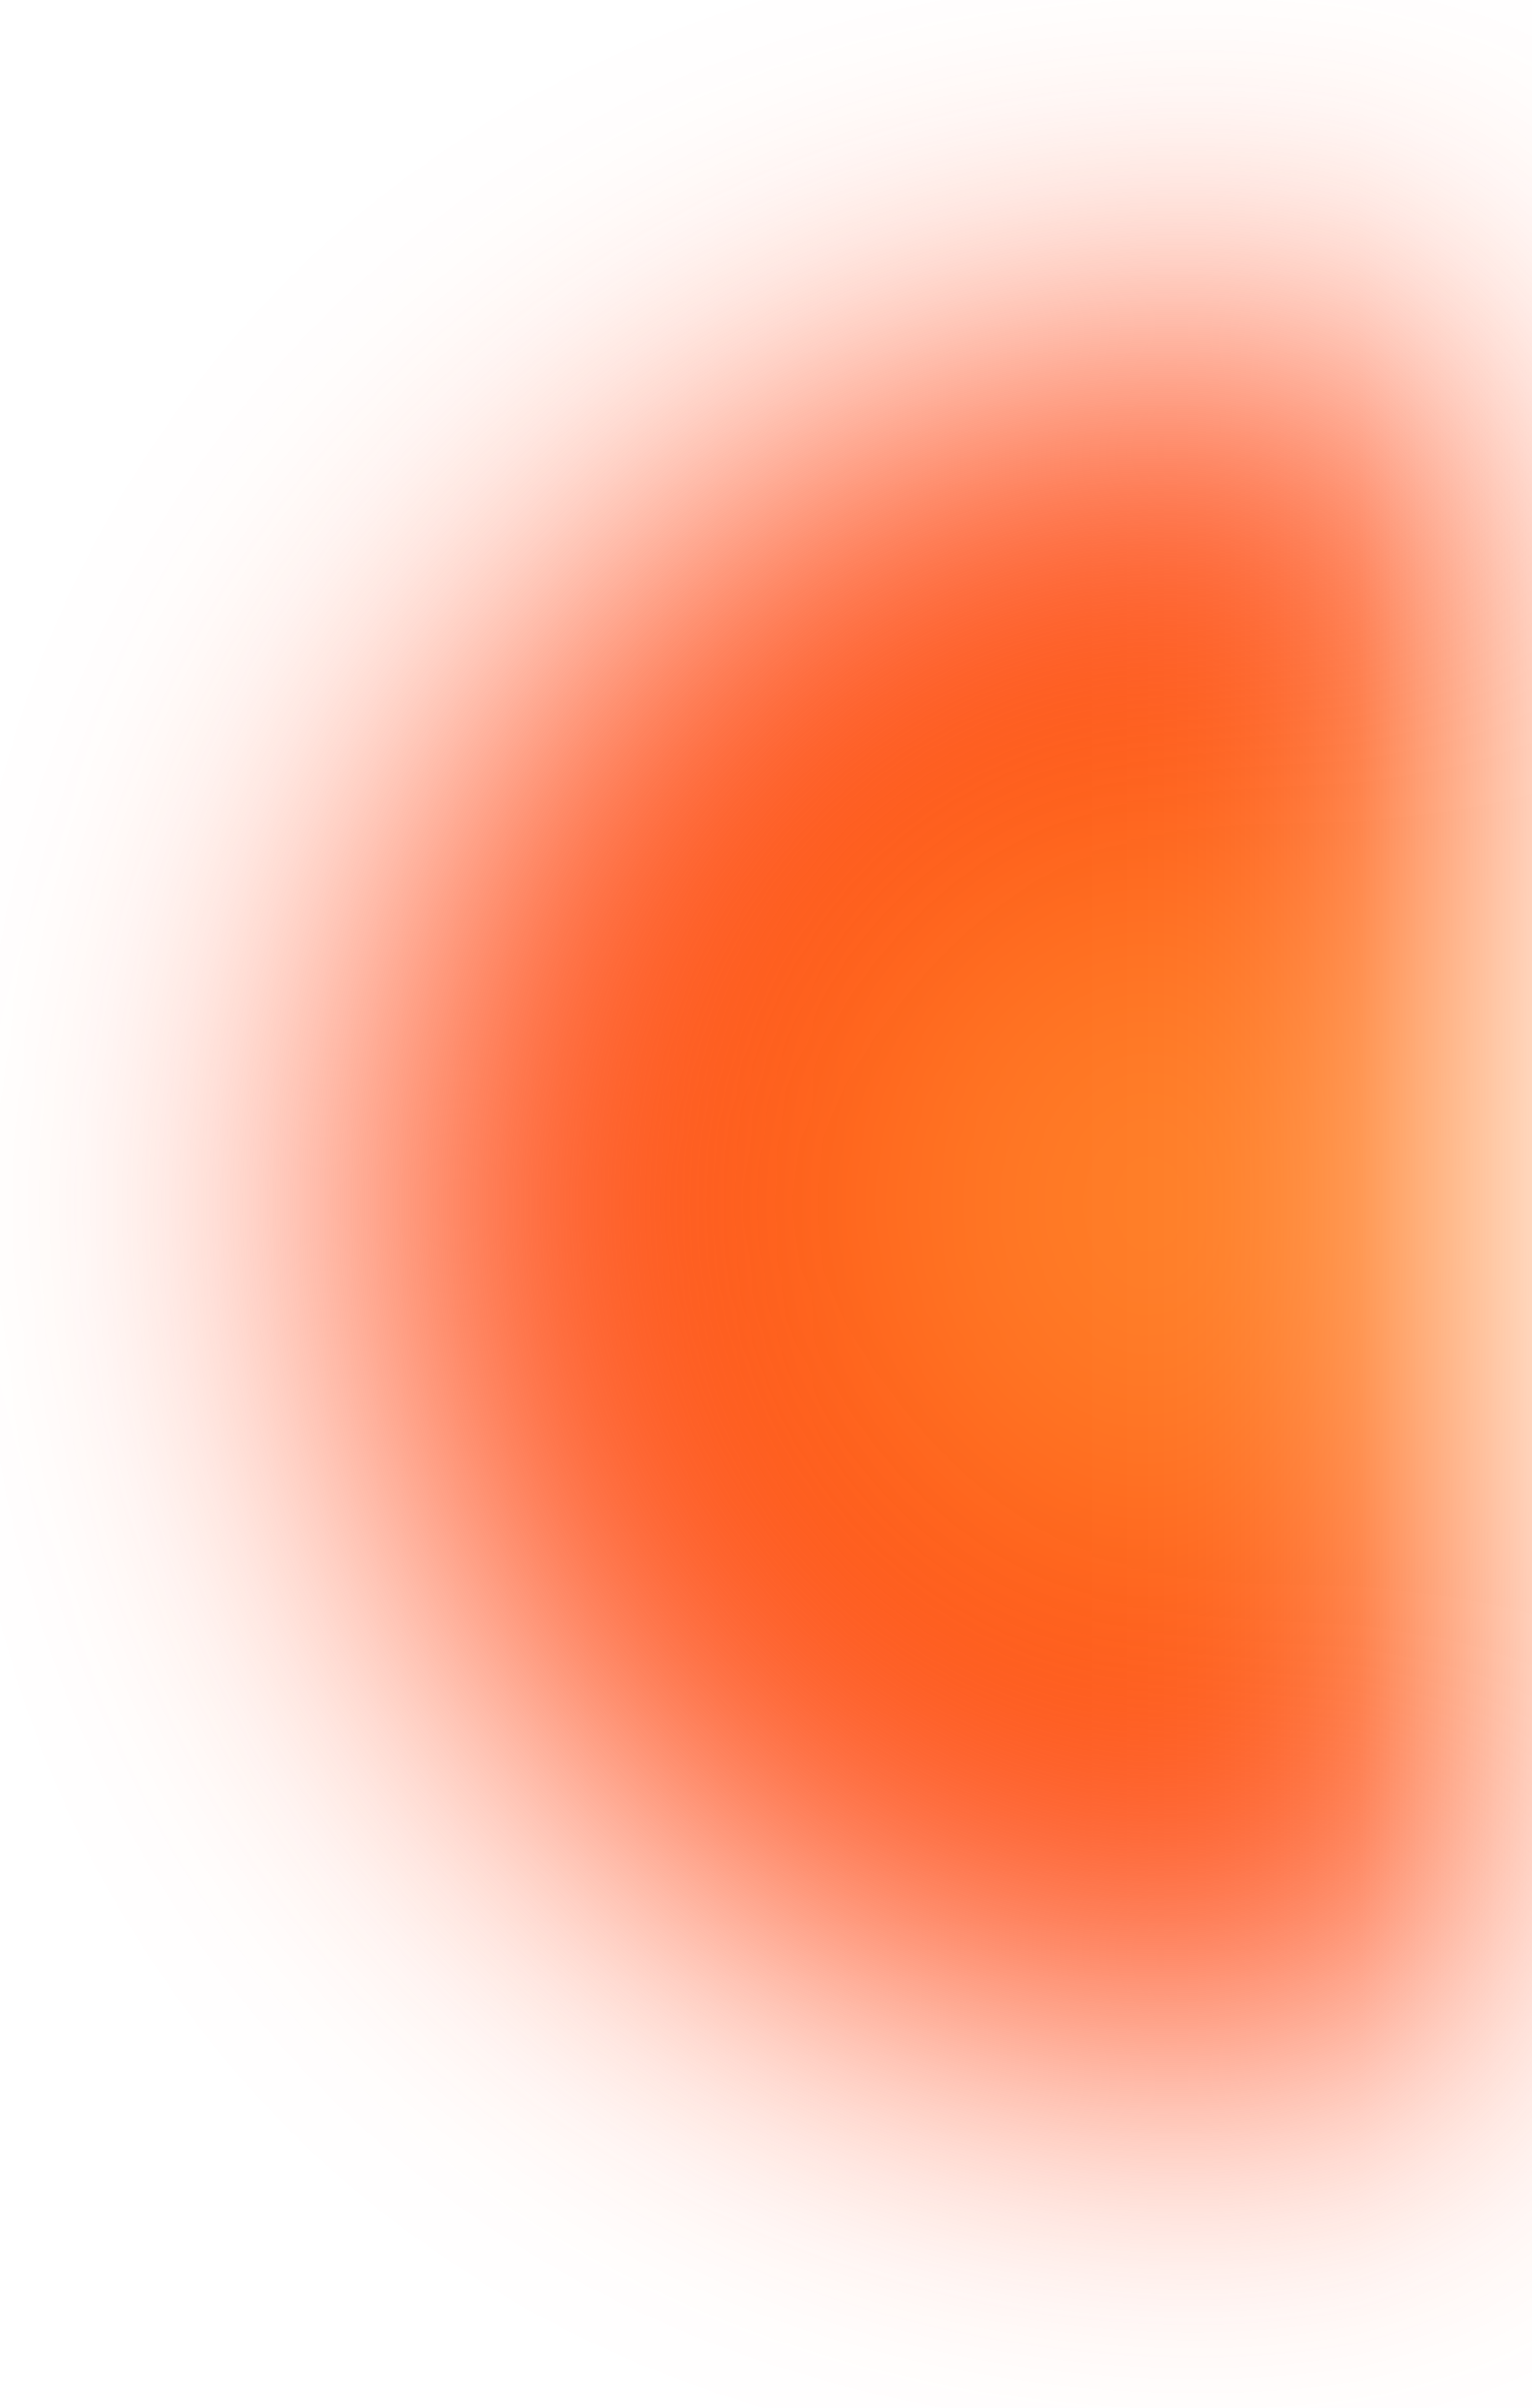
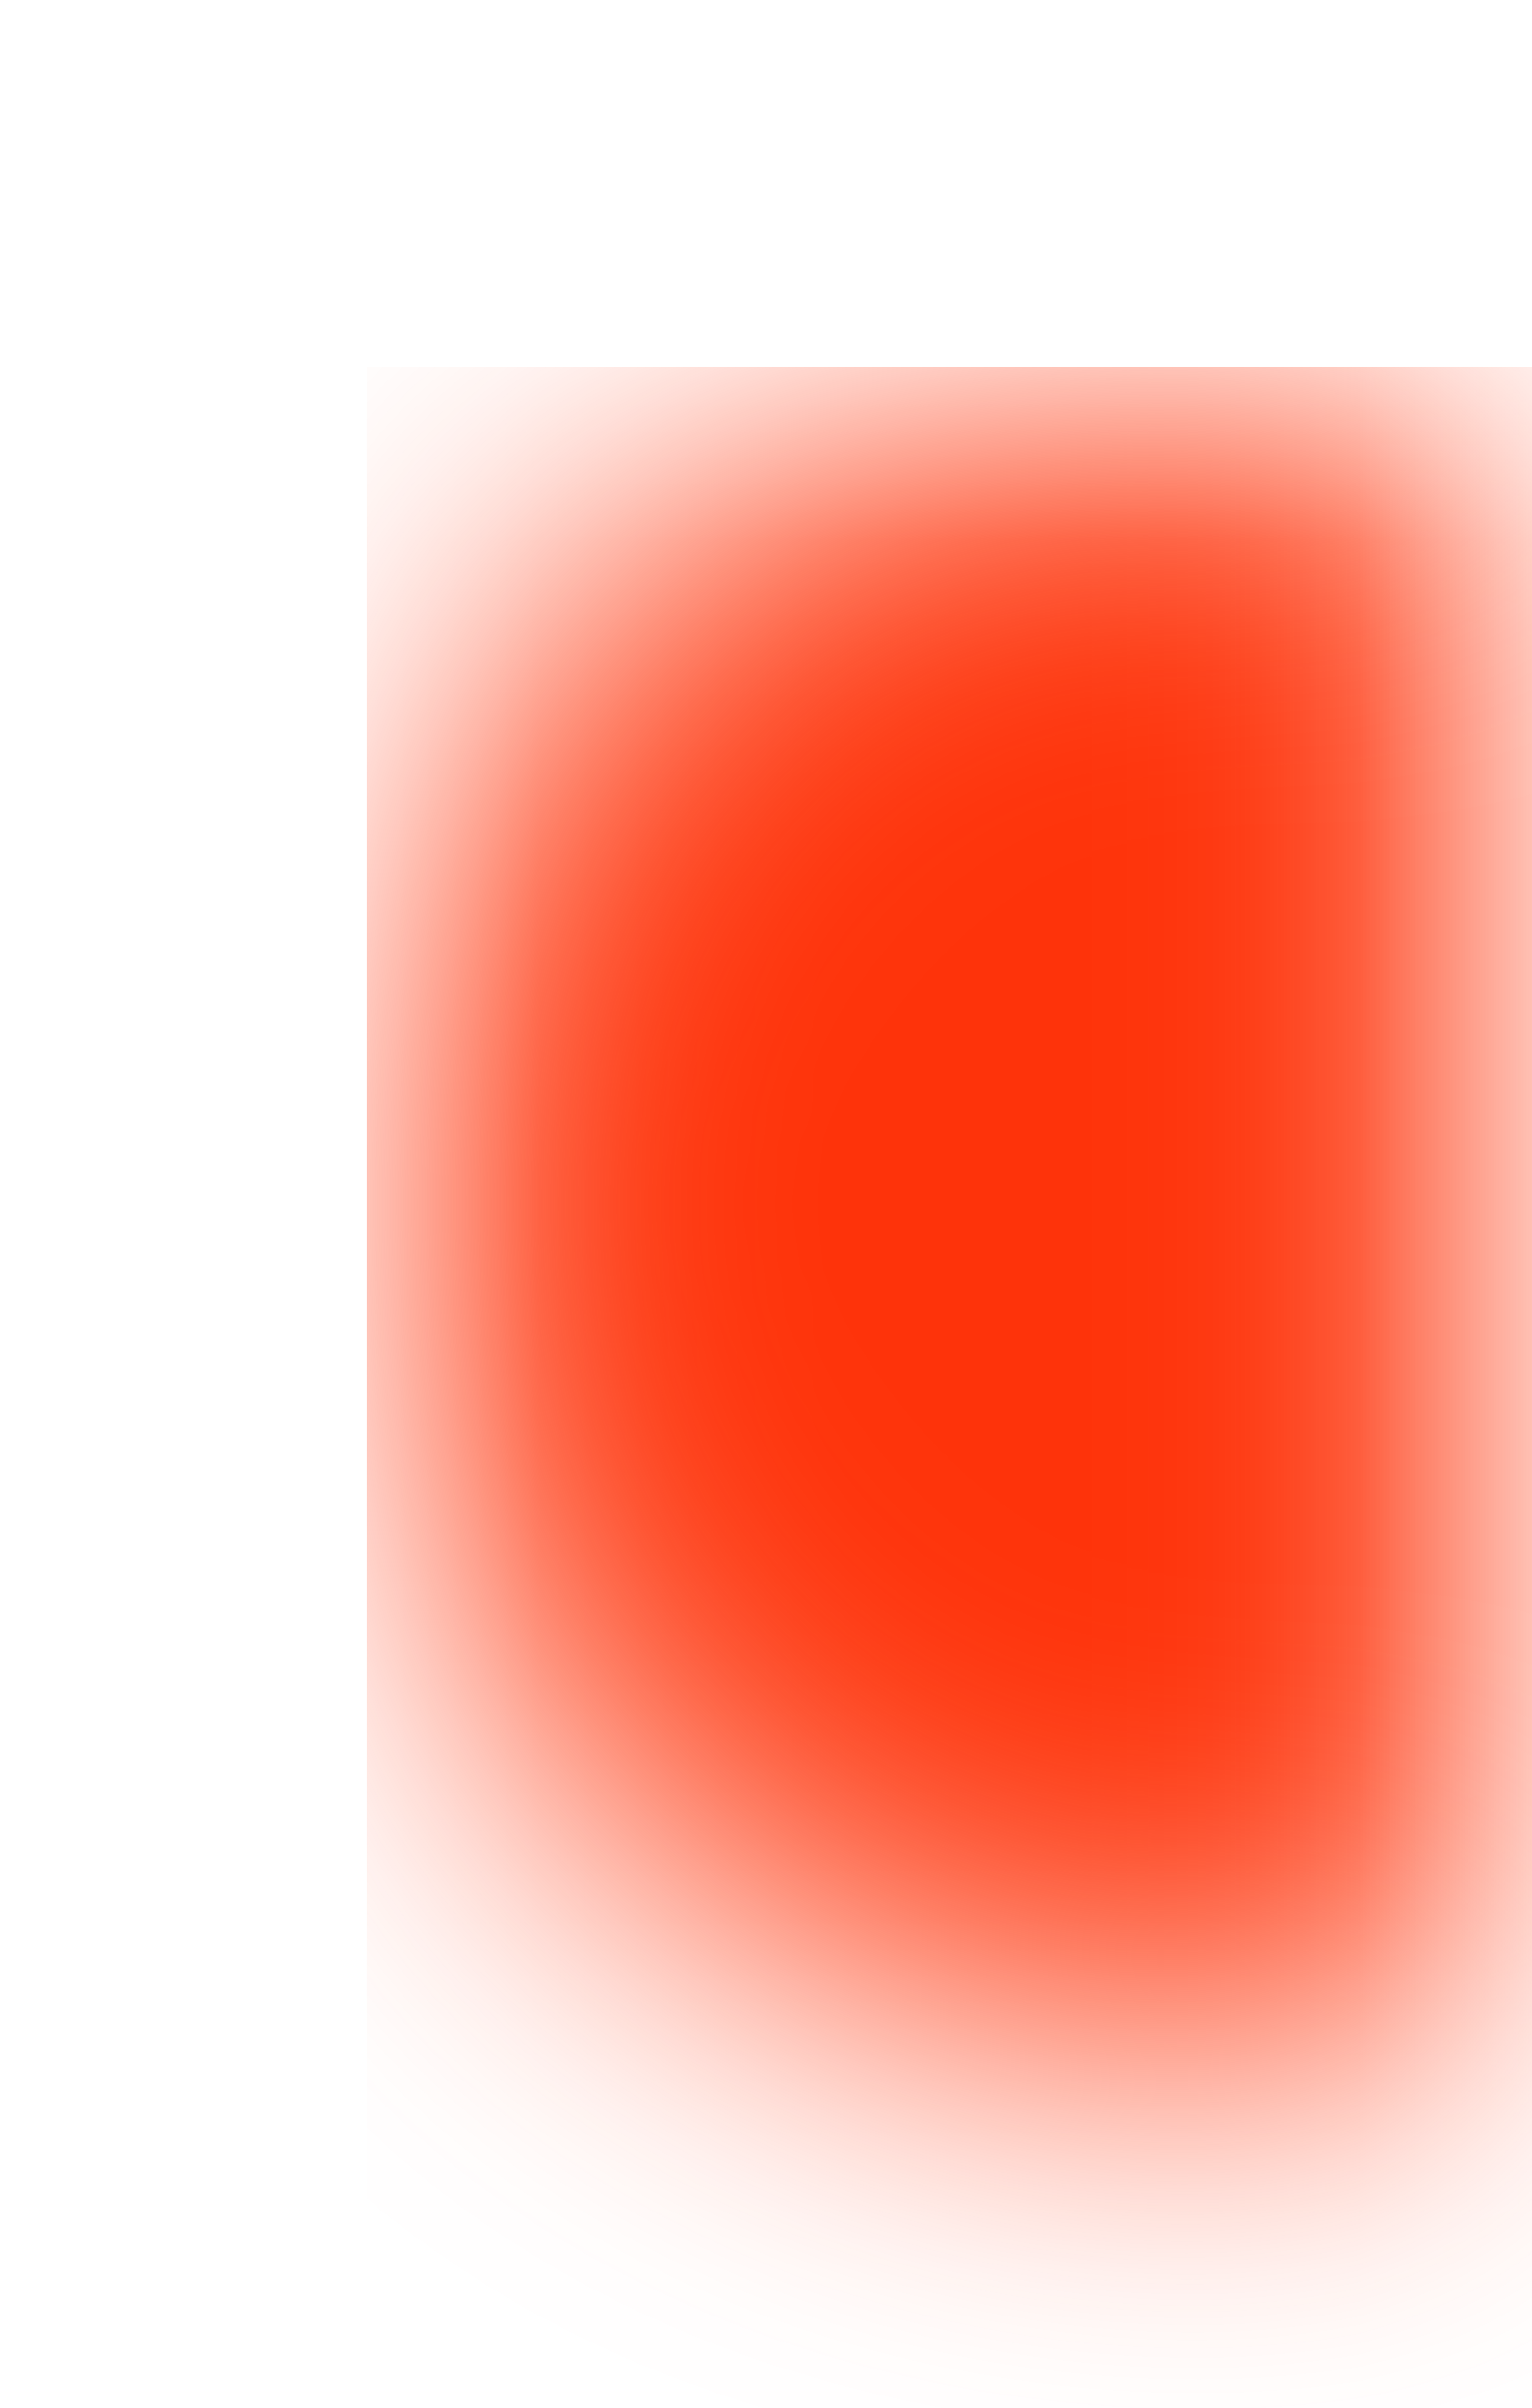
<svg xmlns="http://www.w3.org/2000/svg" width="458" height="720" viewBox="0 0 458 720" fill="none">
  <g filter="url(#filter0_f_1_3388)">
    <ellipse cx="360" cy="360" rx="250" ry="250" fill="url(#paint0_radial_1_3388)" />
  </g>
  <defs>
-     <filter id="filter0_f_1_3388" x="0" y="0" width="720" height="720" filterUnits="userSpaceOnUse" color-interpolation-filters="sRGB">
+     <filter id="filter0_f_1_3388" x="0" y="0" width="720" height="720" filterUnits="taskpaceOnUse" color-interpolation-filters="sRGB">
      <feFlood flood-opacity="0" result="BackgroundImageFix" />
      <feBlend mode="normal" in="SourceGraphic" in2="BackgroundImageFix" result="shape" />
      <feGaussianBlur stdDeviation="55" result="effect1_foregroundBlur_1_3388" />
    </filter>
-     <radialGradient id="paint0_radial_1_3388" cx="0" cy="0" r="1" gradientUnits="userSpaceOnUse" gradientTransform="translate(360 360) rotate(90) scale(250 250)">
+     <radialGradient id="paint0_radial_1_3388" cx="0" cy="0" r="1" gradientUnits="taskpaceOnUse" gradientTransform="translate(360 360) rotate(90) scale(250 250)">
      <stop stop-color="#FF9831" />
      <stop offset="1" stop-color="#FE330A" />
    </radialGradient>
  </defs>
</svg>
